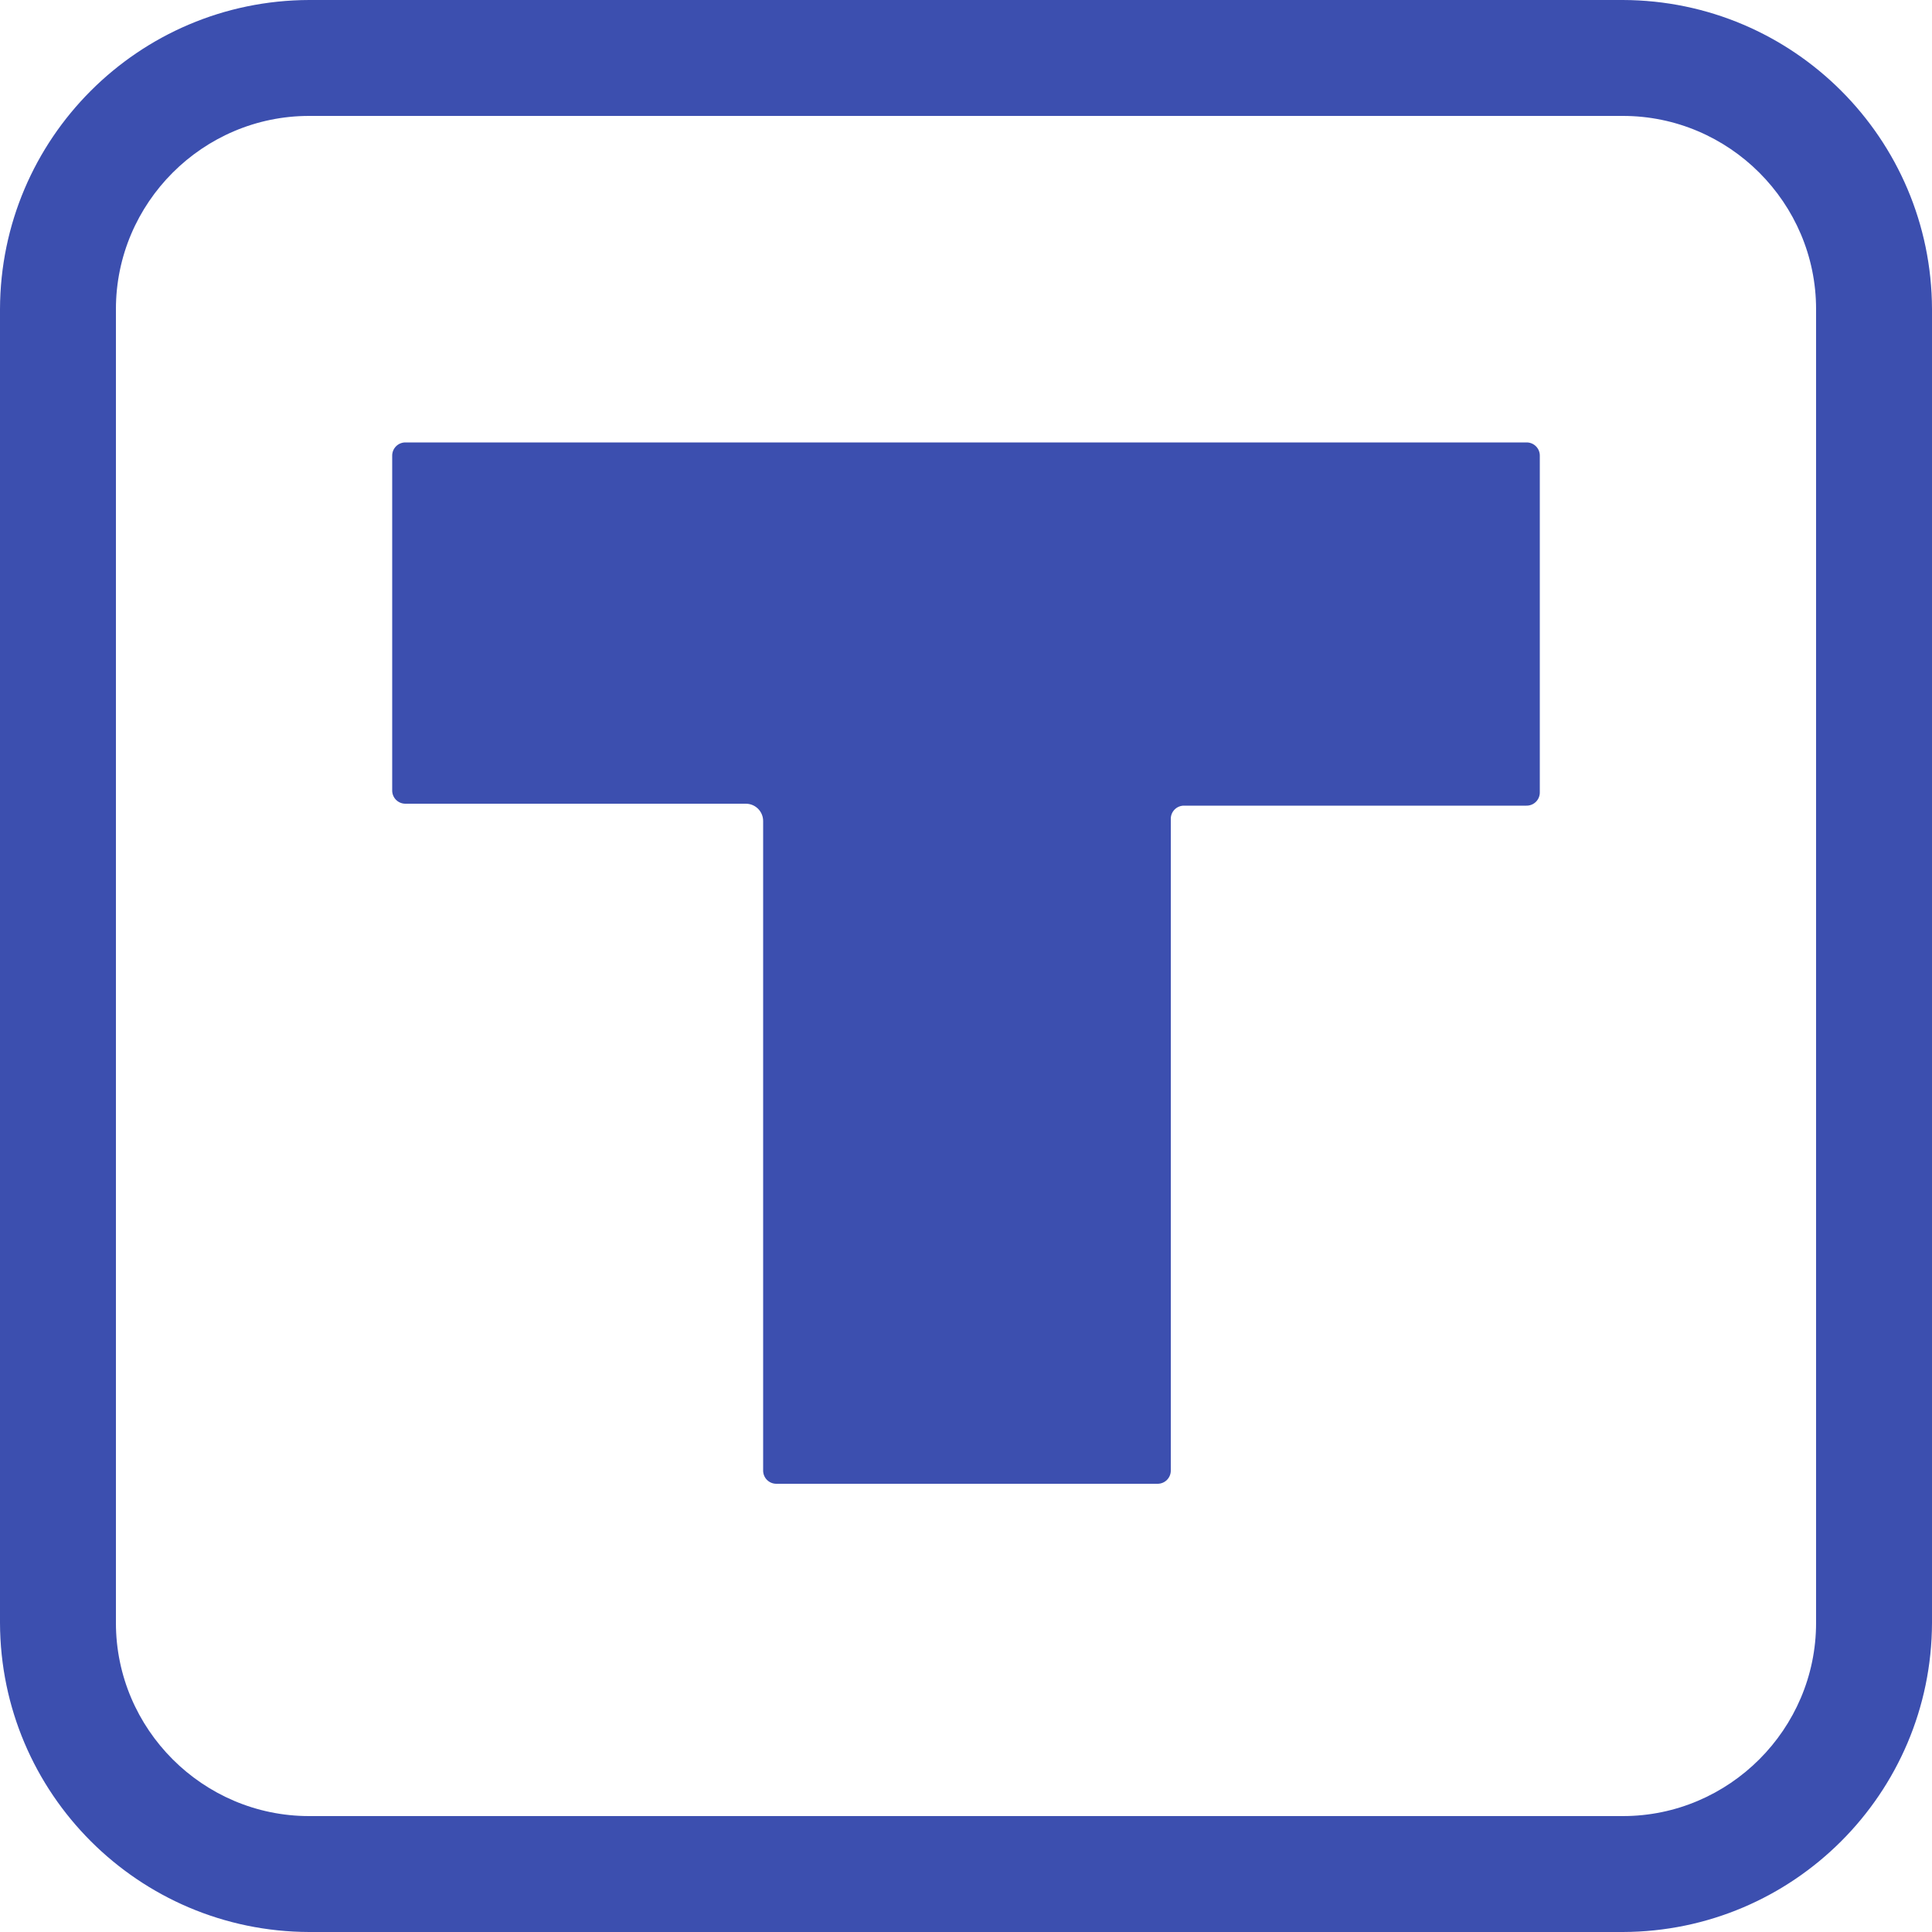
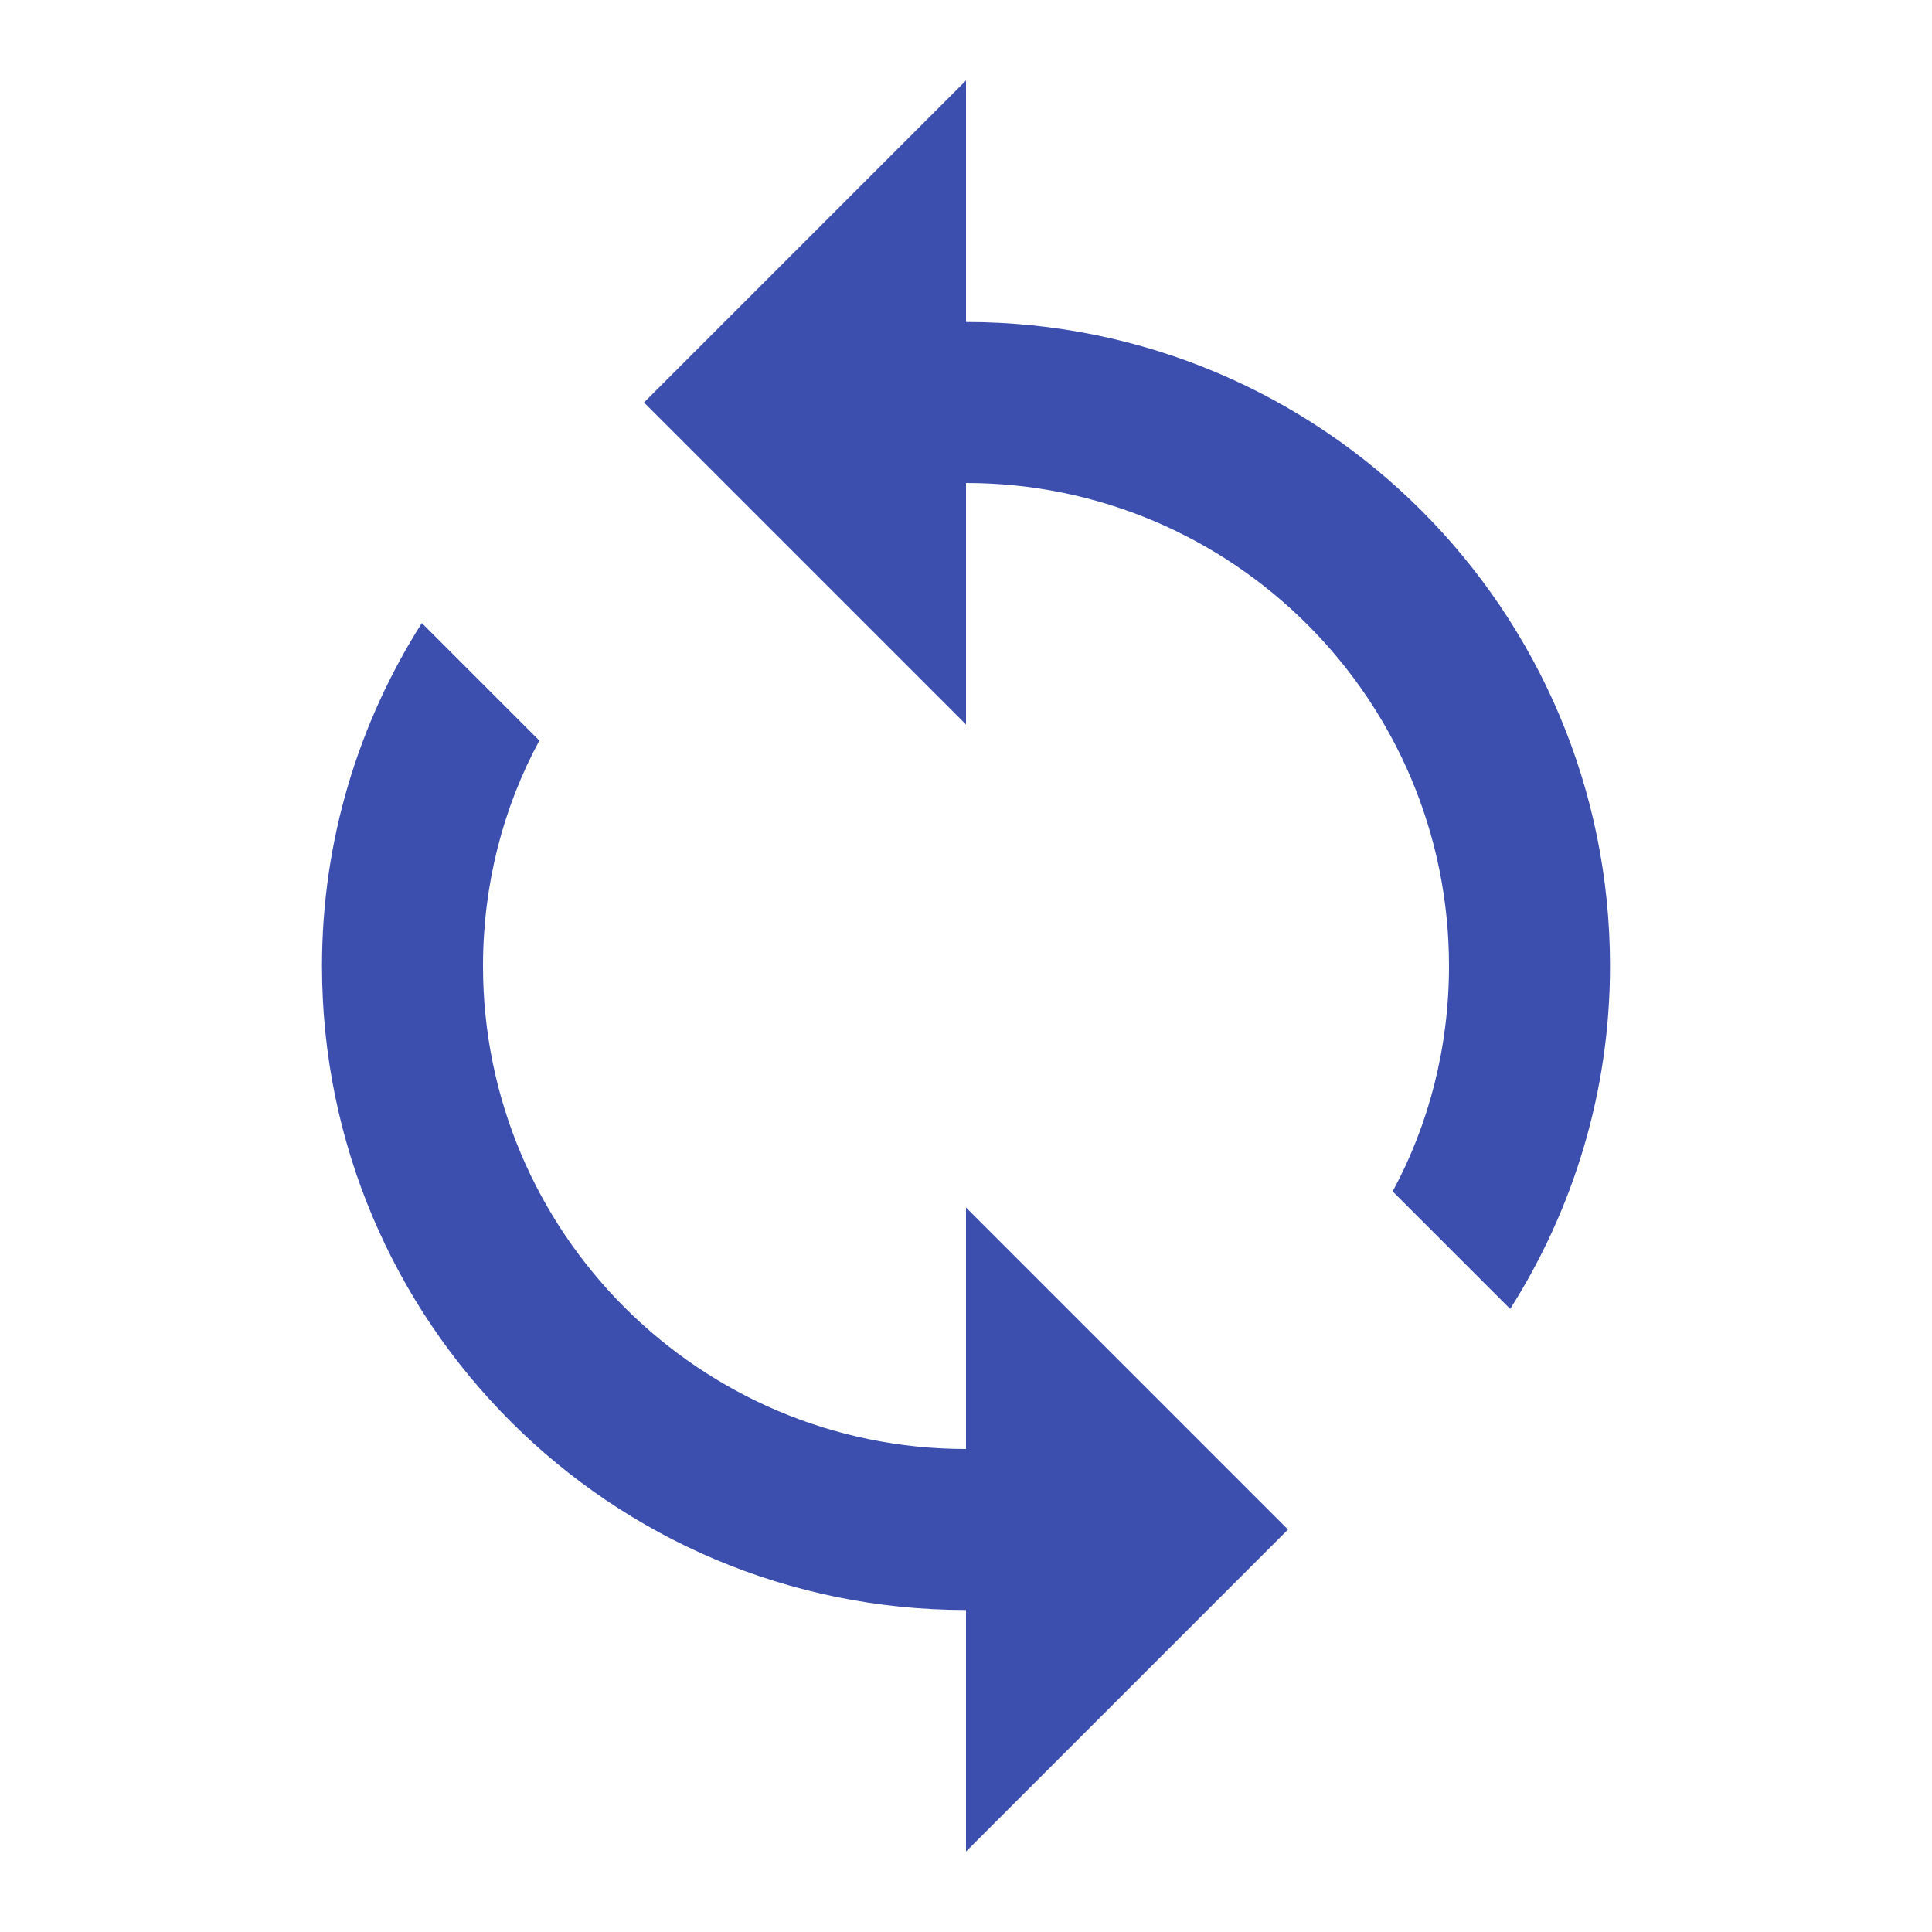
- <svg xmlns="http://www.w3.org/2000/svg" width="22" height="22" viewBox="0 0 22 22">
-   <g fill="none" fill-rule="evenodd">
-     <g fill="#3C4FAF">
-       <path fill-rule="nonzero" d="M18.48 0H3.52A3.53 3.53 0 0 0 0 3.52v14.96A3.53 3.53 0 0 0 3.52 22h14.96A3.53 3.53 0 0 0 22 18.48V3.52A3.53 3.53 0 0 0 18.48 0zm2.2 18.48c0 1.21-.99 2.2-2.2 2.2H3.52c-1.21 0-2.2-.99-2.2-2.2V3.52c0-1.21.99-2.2 2.2-2.2h14.96c1.21 0 2.2.99 2.2 2.2v14.96z" />
-       <path d="M13.178 16.896H8.844a.15.15 0 0 1-.154-.154V9.35a.197.197 0 0 0-.198-.198H4.62a.15.15 0 0 1-.154-.154V5.192a.15.15 0 0 1 .154-.154h12.76a.15.15 0 0 1 .154.154V9.02a.15.15 0 0 1-.154.154h-3.894a.15.15 0 0 0-.154.154v7.414a.15.15 0 0 1-.154.154z" />
-     </g>
-     <path d="M-1-1h24v24H-1z" />
-   </g>
+ <svg xmlns="http://www.w3.org/2000/svg" width="24" height="24" viewBox="0 0 24 24">
+   <path fill="#3C4FAF" d="M12 4V1L8 5l4 4V6c3.31 0 6 2.69 6 6 0 1.01-.25 1.97-.7 2.8l1.46 1.46C19.54 15.03 20 13.57 20 12c0-4.42-3.58-8-8-8zm0 14c-3.31 0-6-2.69-6-6 0-1.01.25-1.97.7-2.8L5.24 7.74C4.46 8.97 4 10.43 4 12c0 4.42 3.58 8 8 8v3l4-4-4-4v3z" />
+   <path d="M0 0h24v24H0z" fill="none" />
</svg>
